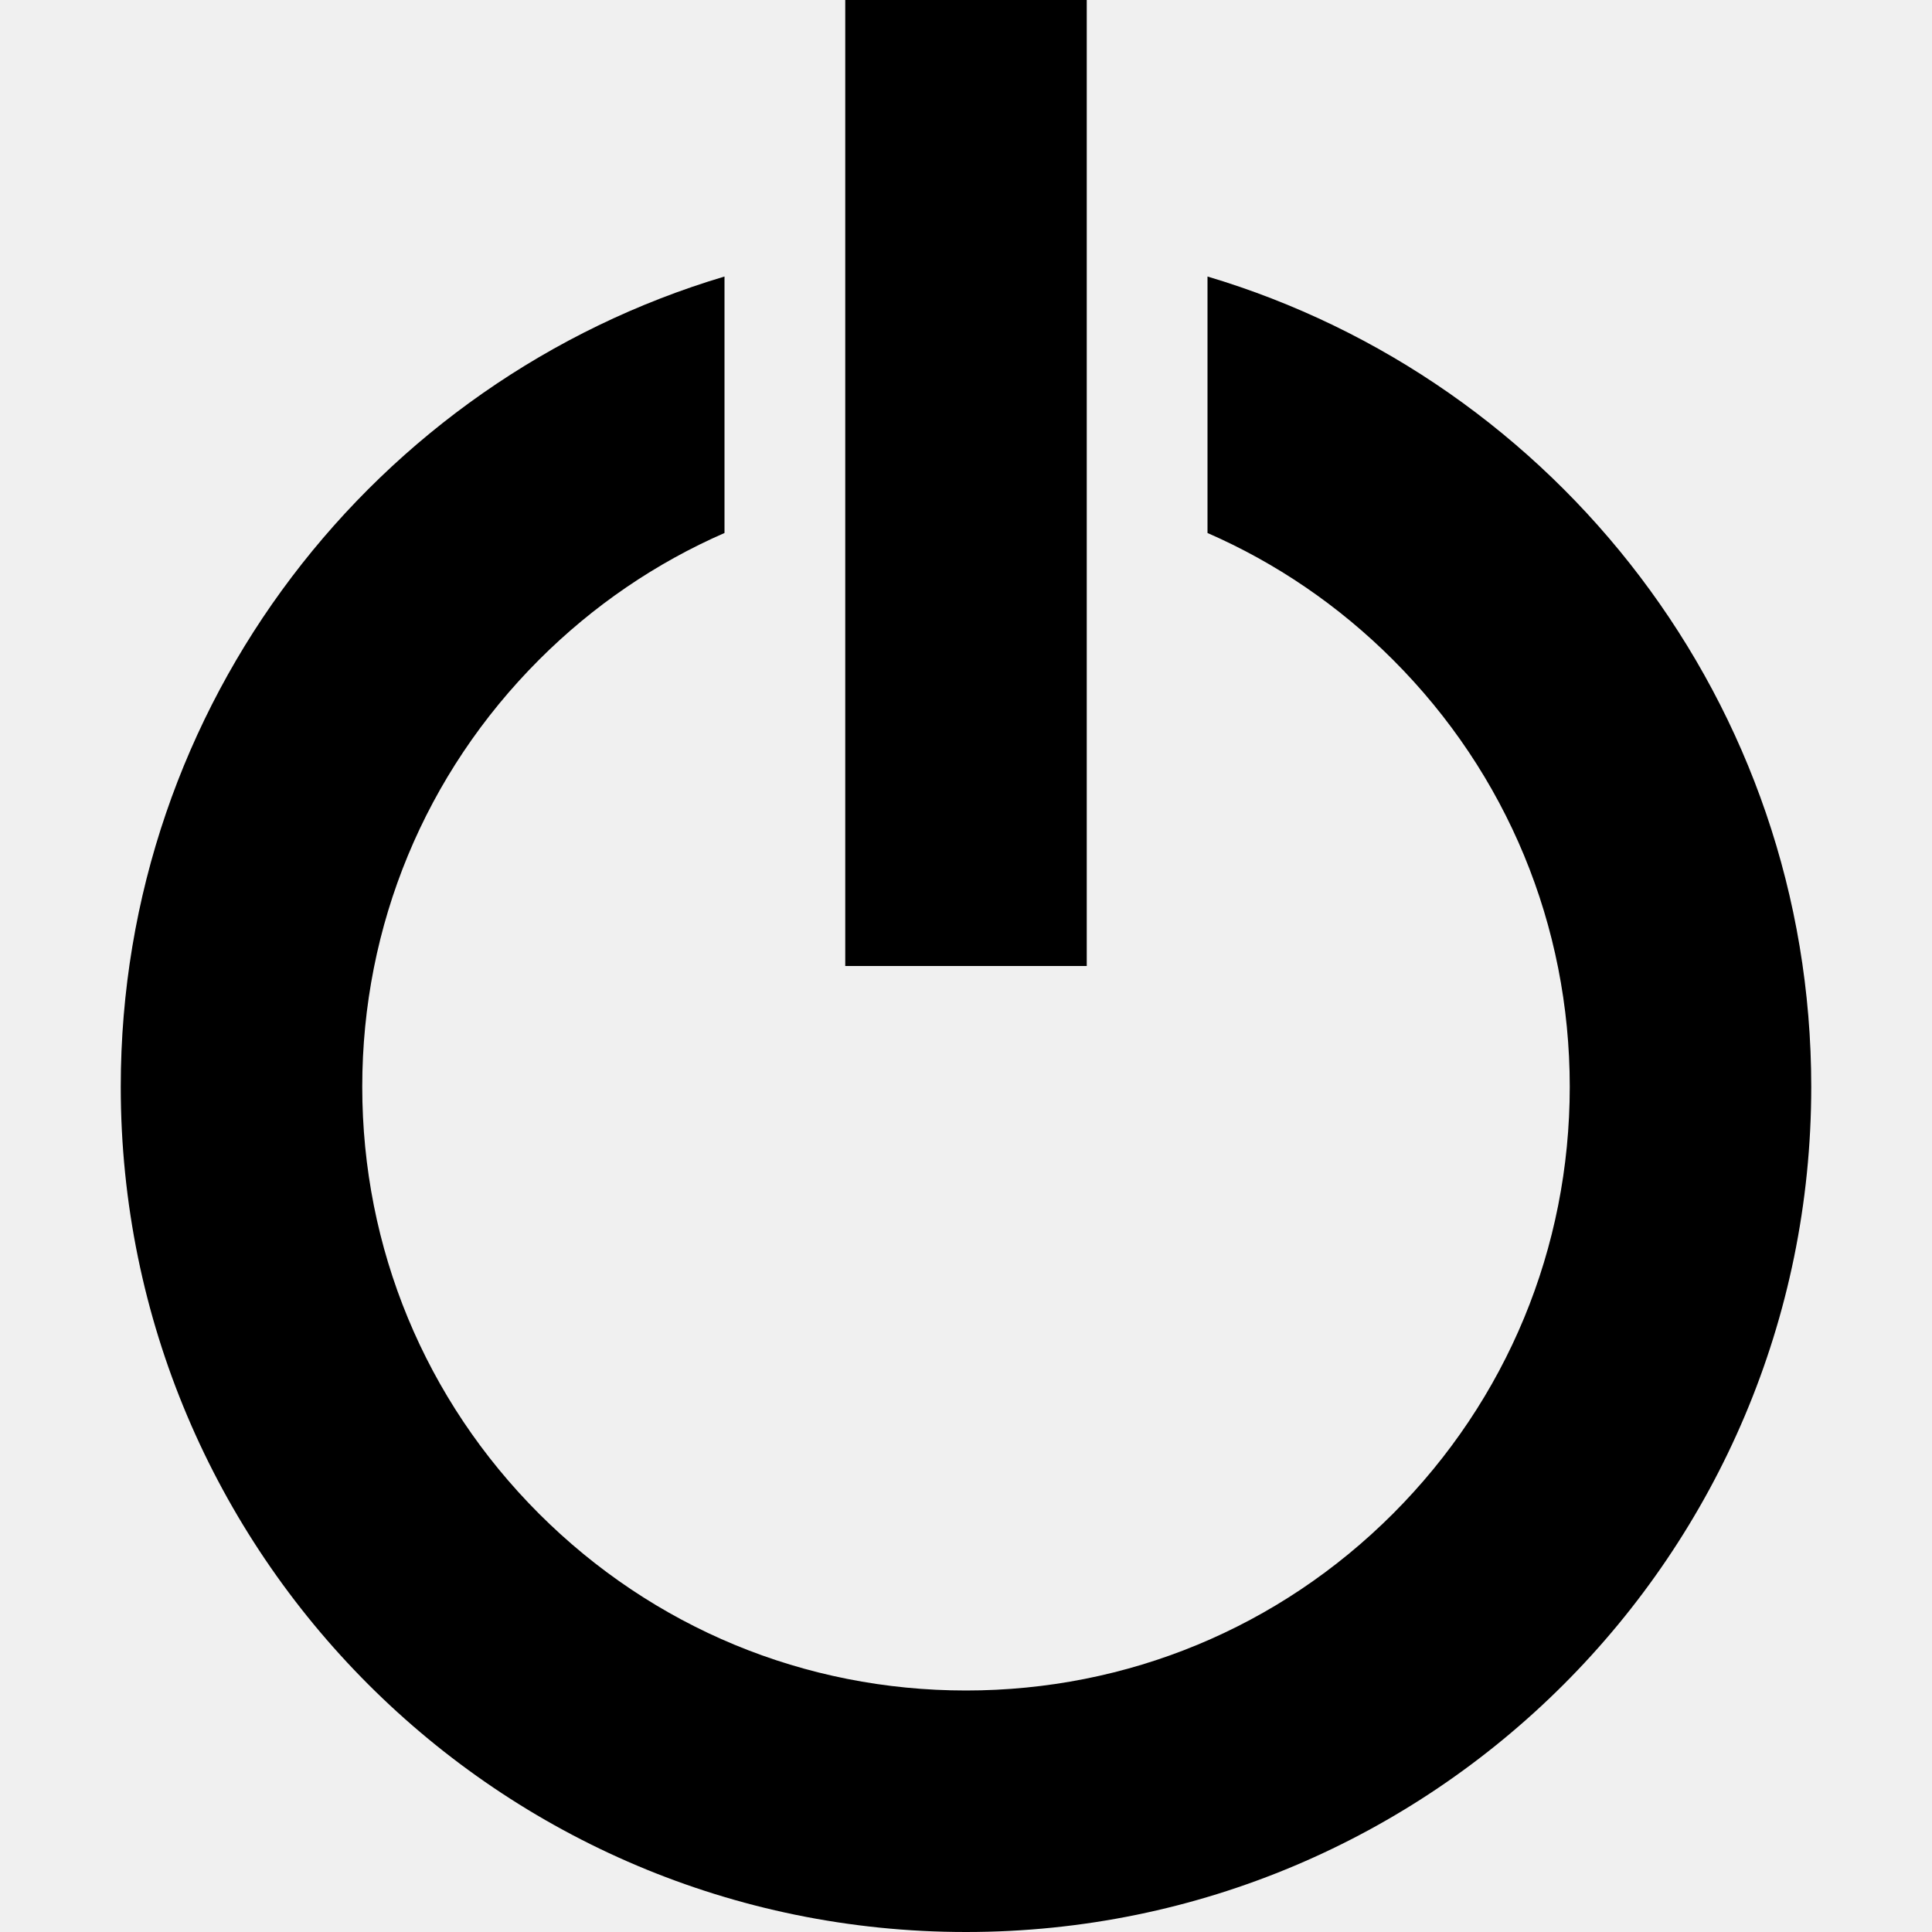
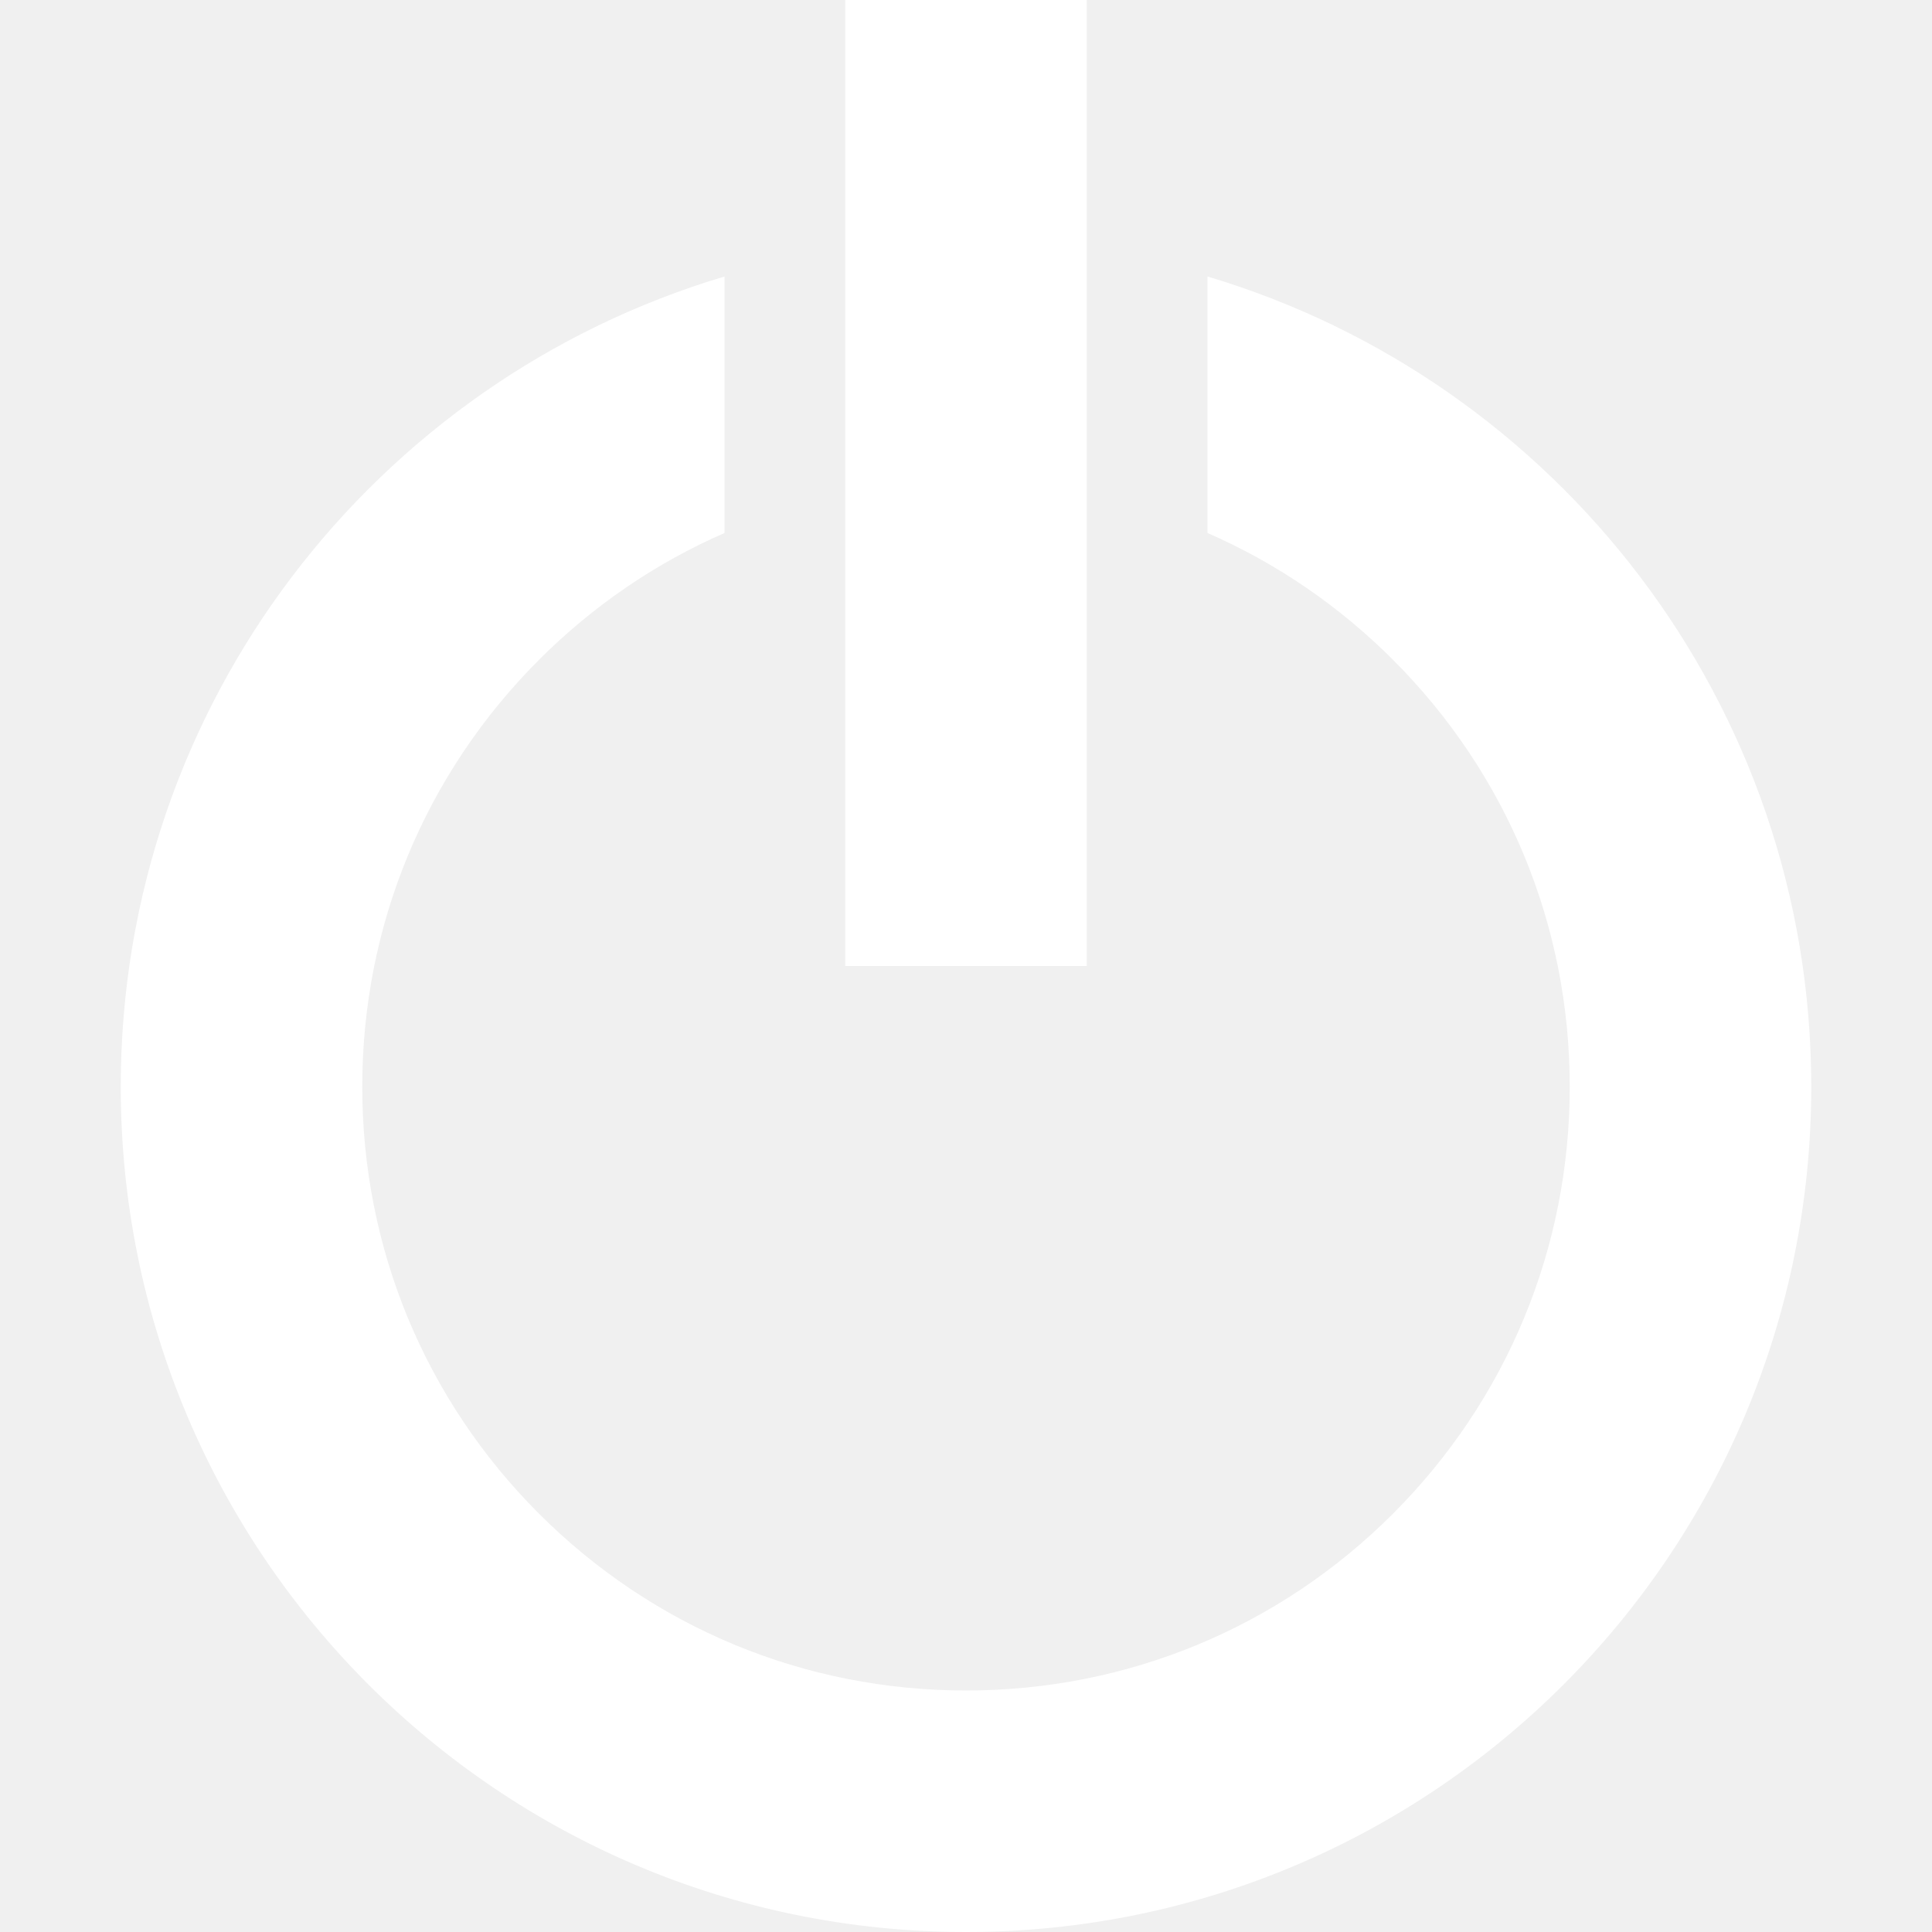
<svg xmlns="http://www.w3.org/2000/svg" version="1.1" width="16" height="16" viewBox="0 0 16 16">
-   <path fill="#000000" d="M10 2.29v2.124c0.566 0.247 1.086 0.6 1.536 1.050 0.944 0.944 1.464 2.2 1.464 3.536s-0.52 2.591-1.464 3.536c-0.944 0.944-2.2 1.464-3.536 1.464s-2.591-0.52-3.536-1.464c-0.944-0.944-1.464-2.2-1.464-3.536s0.52-2.591 1.464-3.536c0.45-0.45 0.97-0.803 1.536-1.050v-2.124c-2.891 0.861-5 3.539-5 6.71 0 3.866 3.134 7 7 7s7-3.134 7-7c0-3.171-2.109-5.849-5-6.71zM7 0h2v8h-2z" />
+   <path fill="#ffffff" d="M10 2.29v2.124c0.566 0.247 1.086 0.6 1.536 1.050 0.944 0.944 1.464 2.2 1.464 3.536s-0.52 2.591-1.464 3.536c-0.944 0.944-2.2 1.464-3.536 1.464s-2.591-0.52-3.536-1.464c-0.944-0.944-1.464-2.2-1.464-3.536s0.52-2.591 1.464-3.536c0.45-0.45 0.97-0.803 1.536-1.050v-2.124c-2.891 0.861-5 3.539-5 6.71 0 3.866 3.134 7 7 7s7-3.134 7-7c0-3.171-2.109-5.849-5-6.71zM7 0h2v8h-2z" />
</svg>
